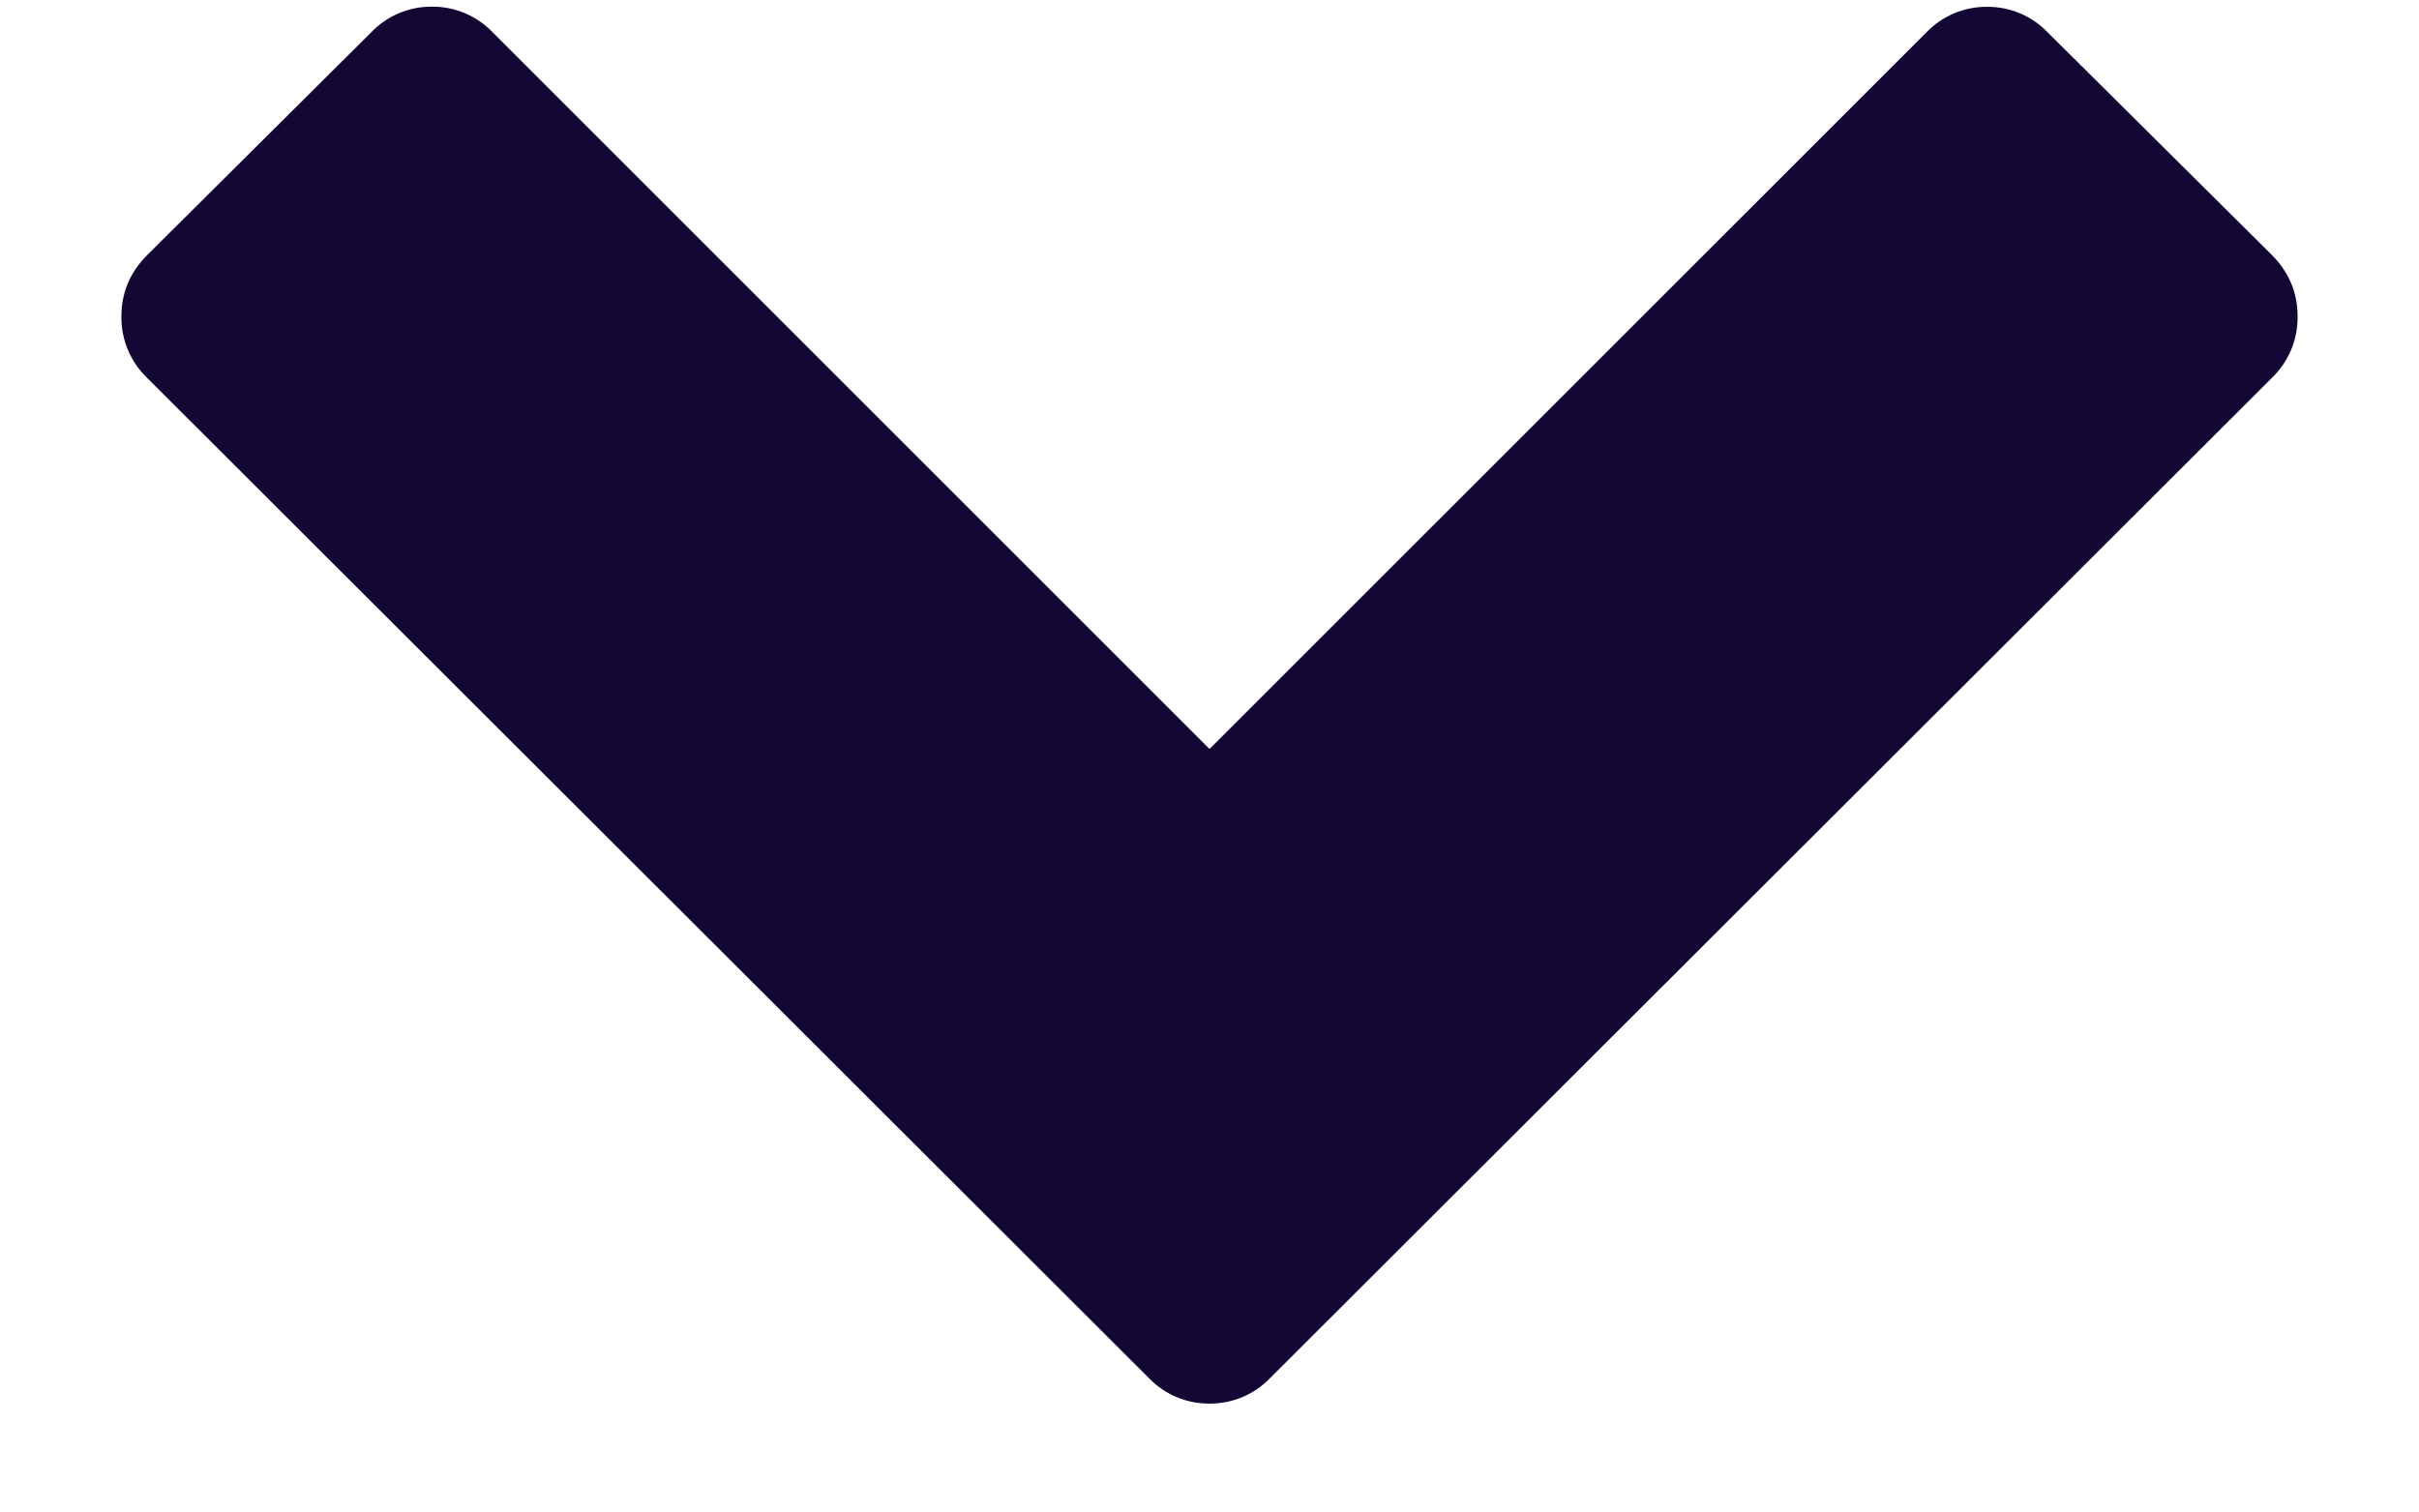
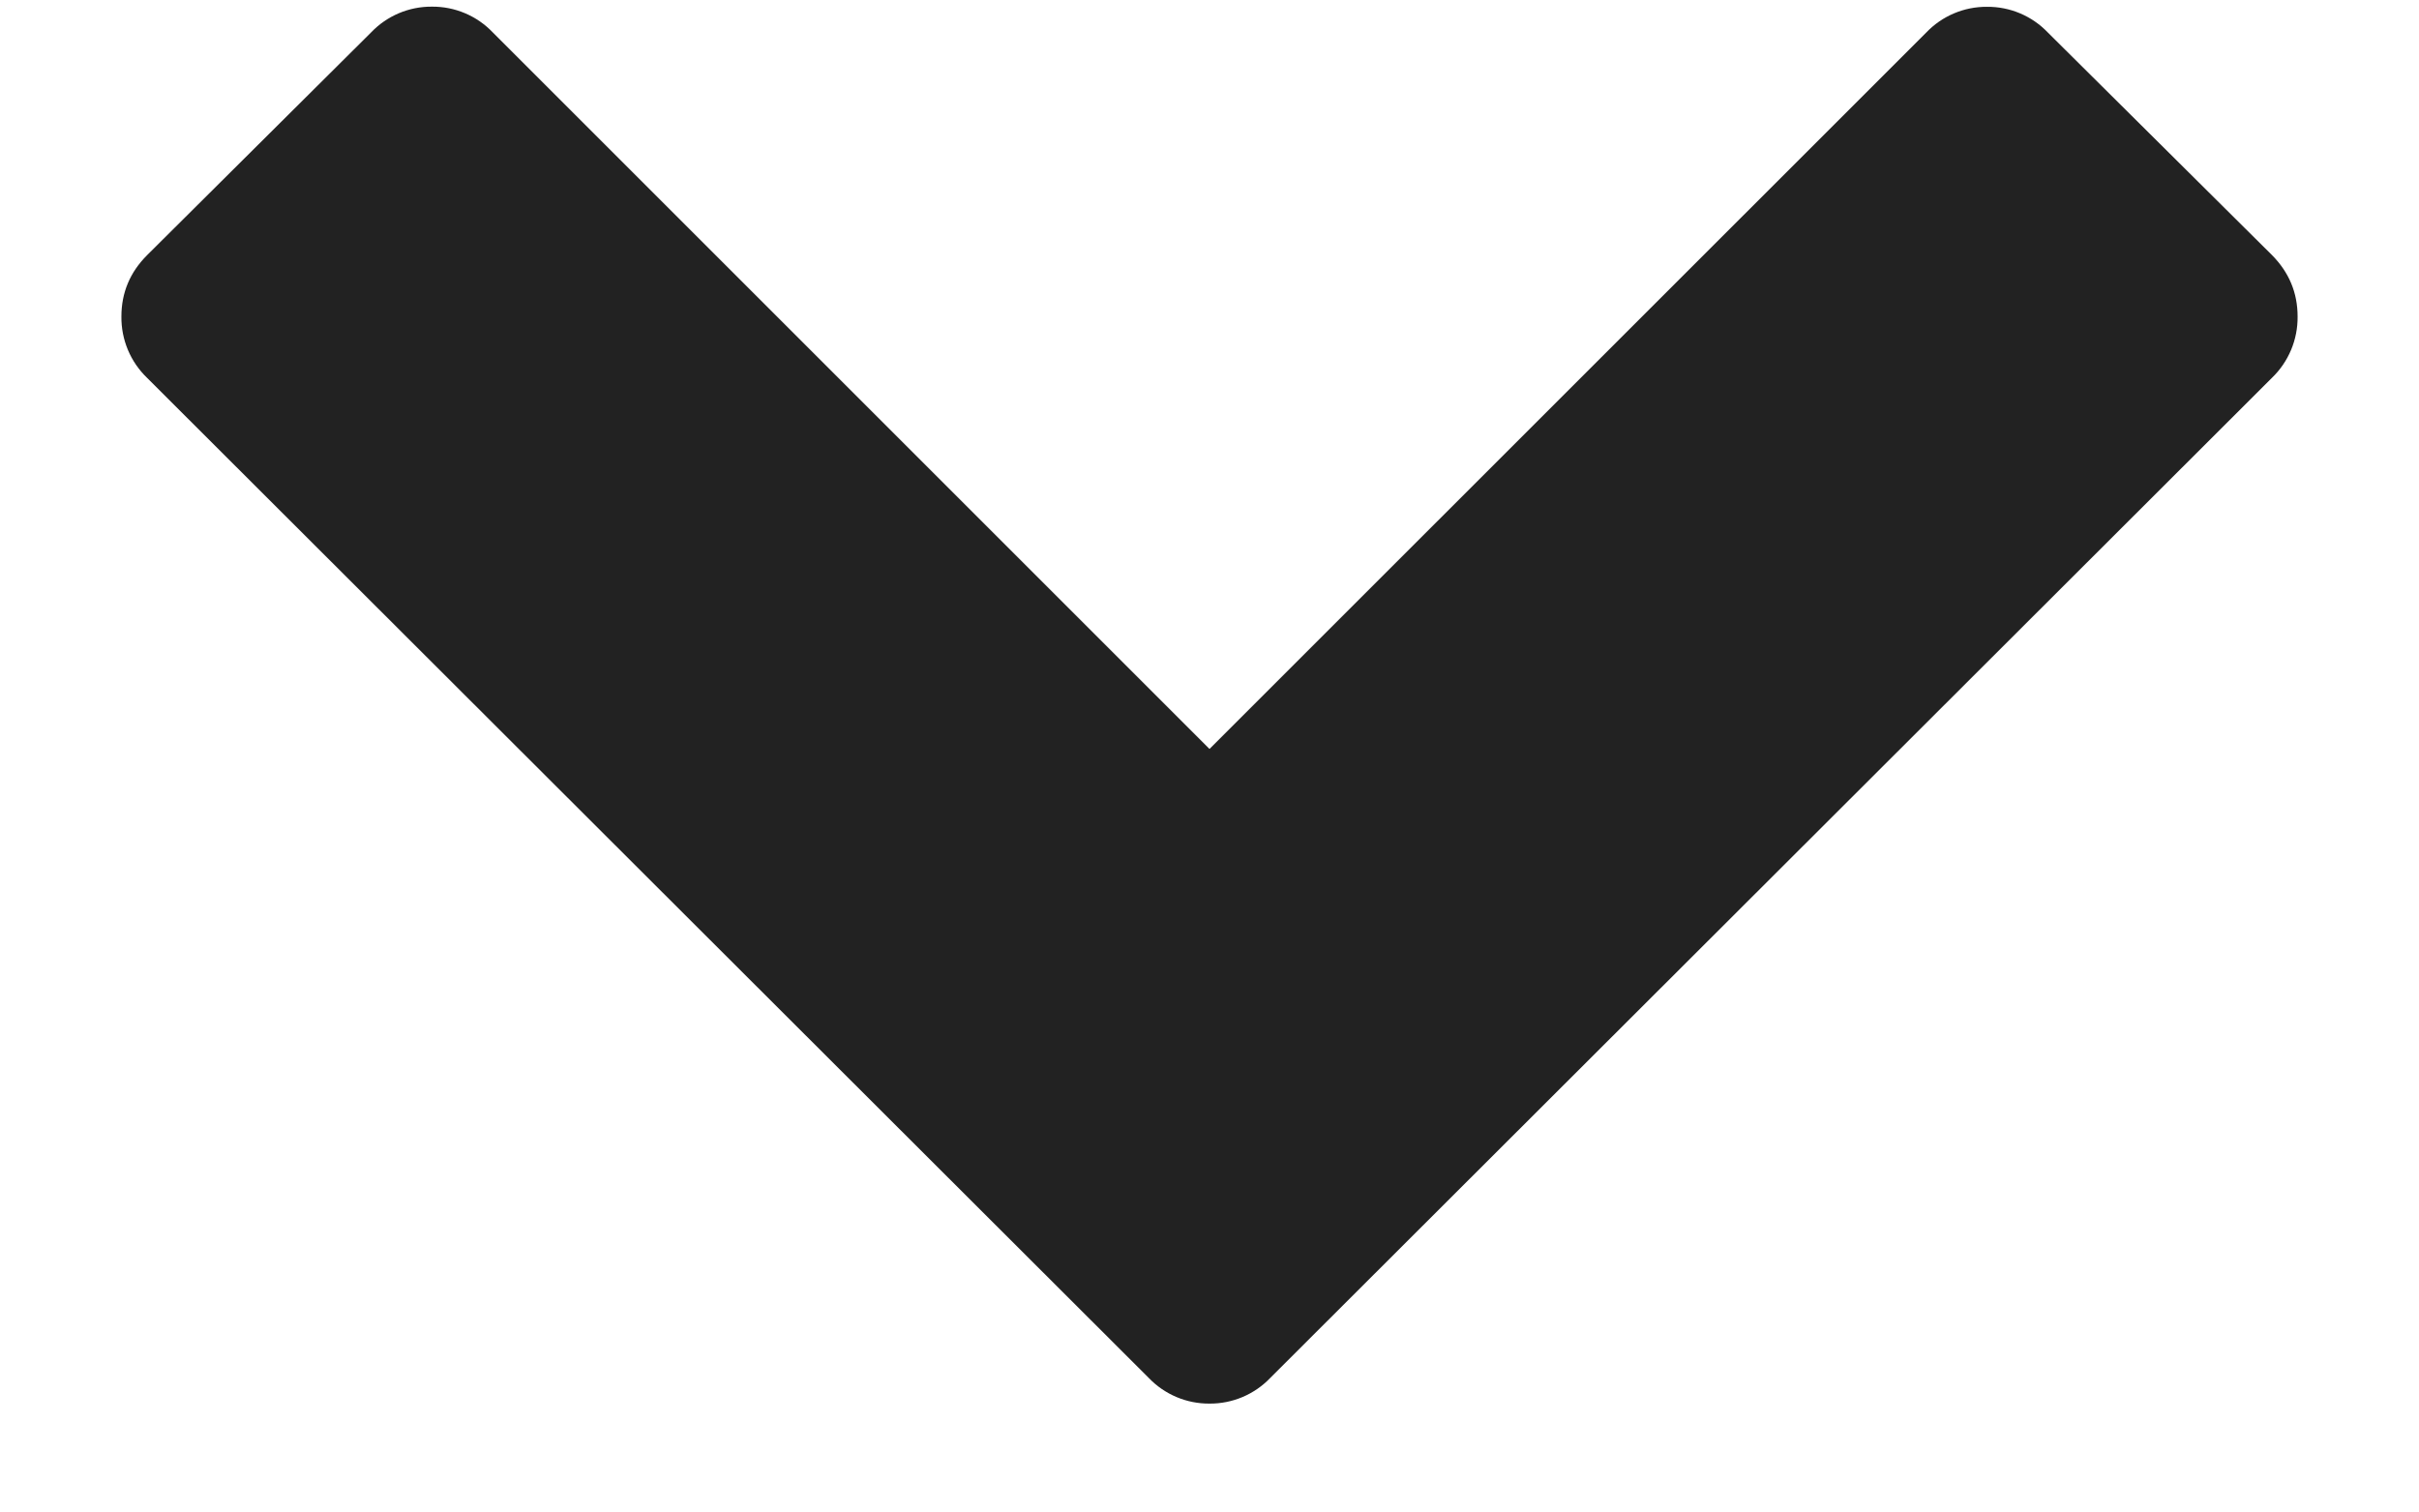
<svg xmlns="http://www.w3.org/2000/svg" width="16" height="10" viewBox="0 0 16 10">
-   <path d="M15.027 2.5L8.402 9.116a.55.55 0 0 1-.402.17.55.55 0 0 1-.402-.17L.973 2.5a.554.554 0 0 1-.17-.406c0-.158.057-.293.17-.406L2.455.214a.55.55 0 0 1 .402-.17.55.55 0 0 1 .402.17L8 4.955l4.741-4.74a.55.55 0 0 1 .402-.17.55.55 0 0 1 .402.17l1.482 1.472c.113.114.17.249.17.407a.554.554 0 0 1-.17.406z" fill="#130834" fill-rule="evenodd" />
+   <path d="M15.027 2.5L8.402 9.116a.55.55 0 0 1-.402.17.55.55 0 0 1-.402-.17L.973 2.5a.554.554 0 0 1-.17-.406c0-.158.057-.293.17-.406L2.455.214a.55.55 0 0 1 .402-.17.55.55 0 0 1 .402.17L8 4.955l4.741-4.74a.55.55 0 0 1 .402-.17.55.55 0 0 1 .402.17l1.482 1.472c.113.114.17.249.17.407a.554.554 0 0 1-.17.406z" fill="#222222" fill-rule="evenodd" />
</svg>
